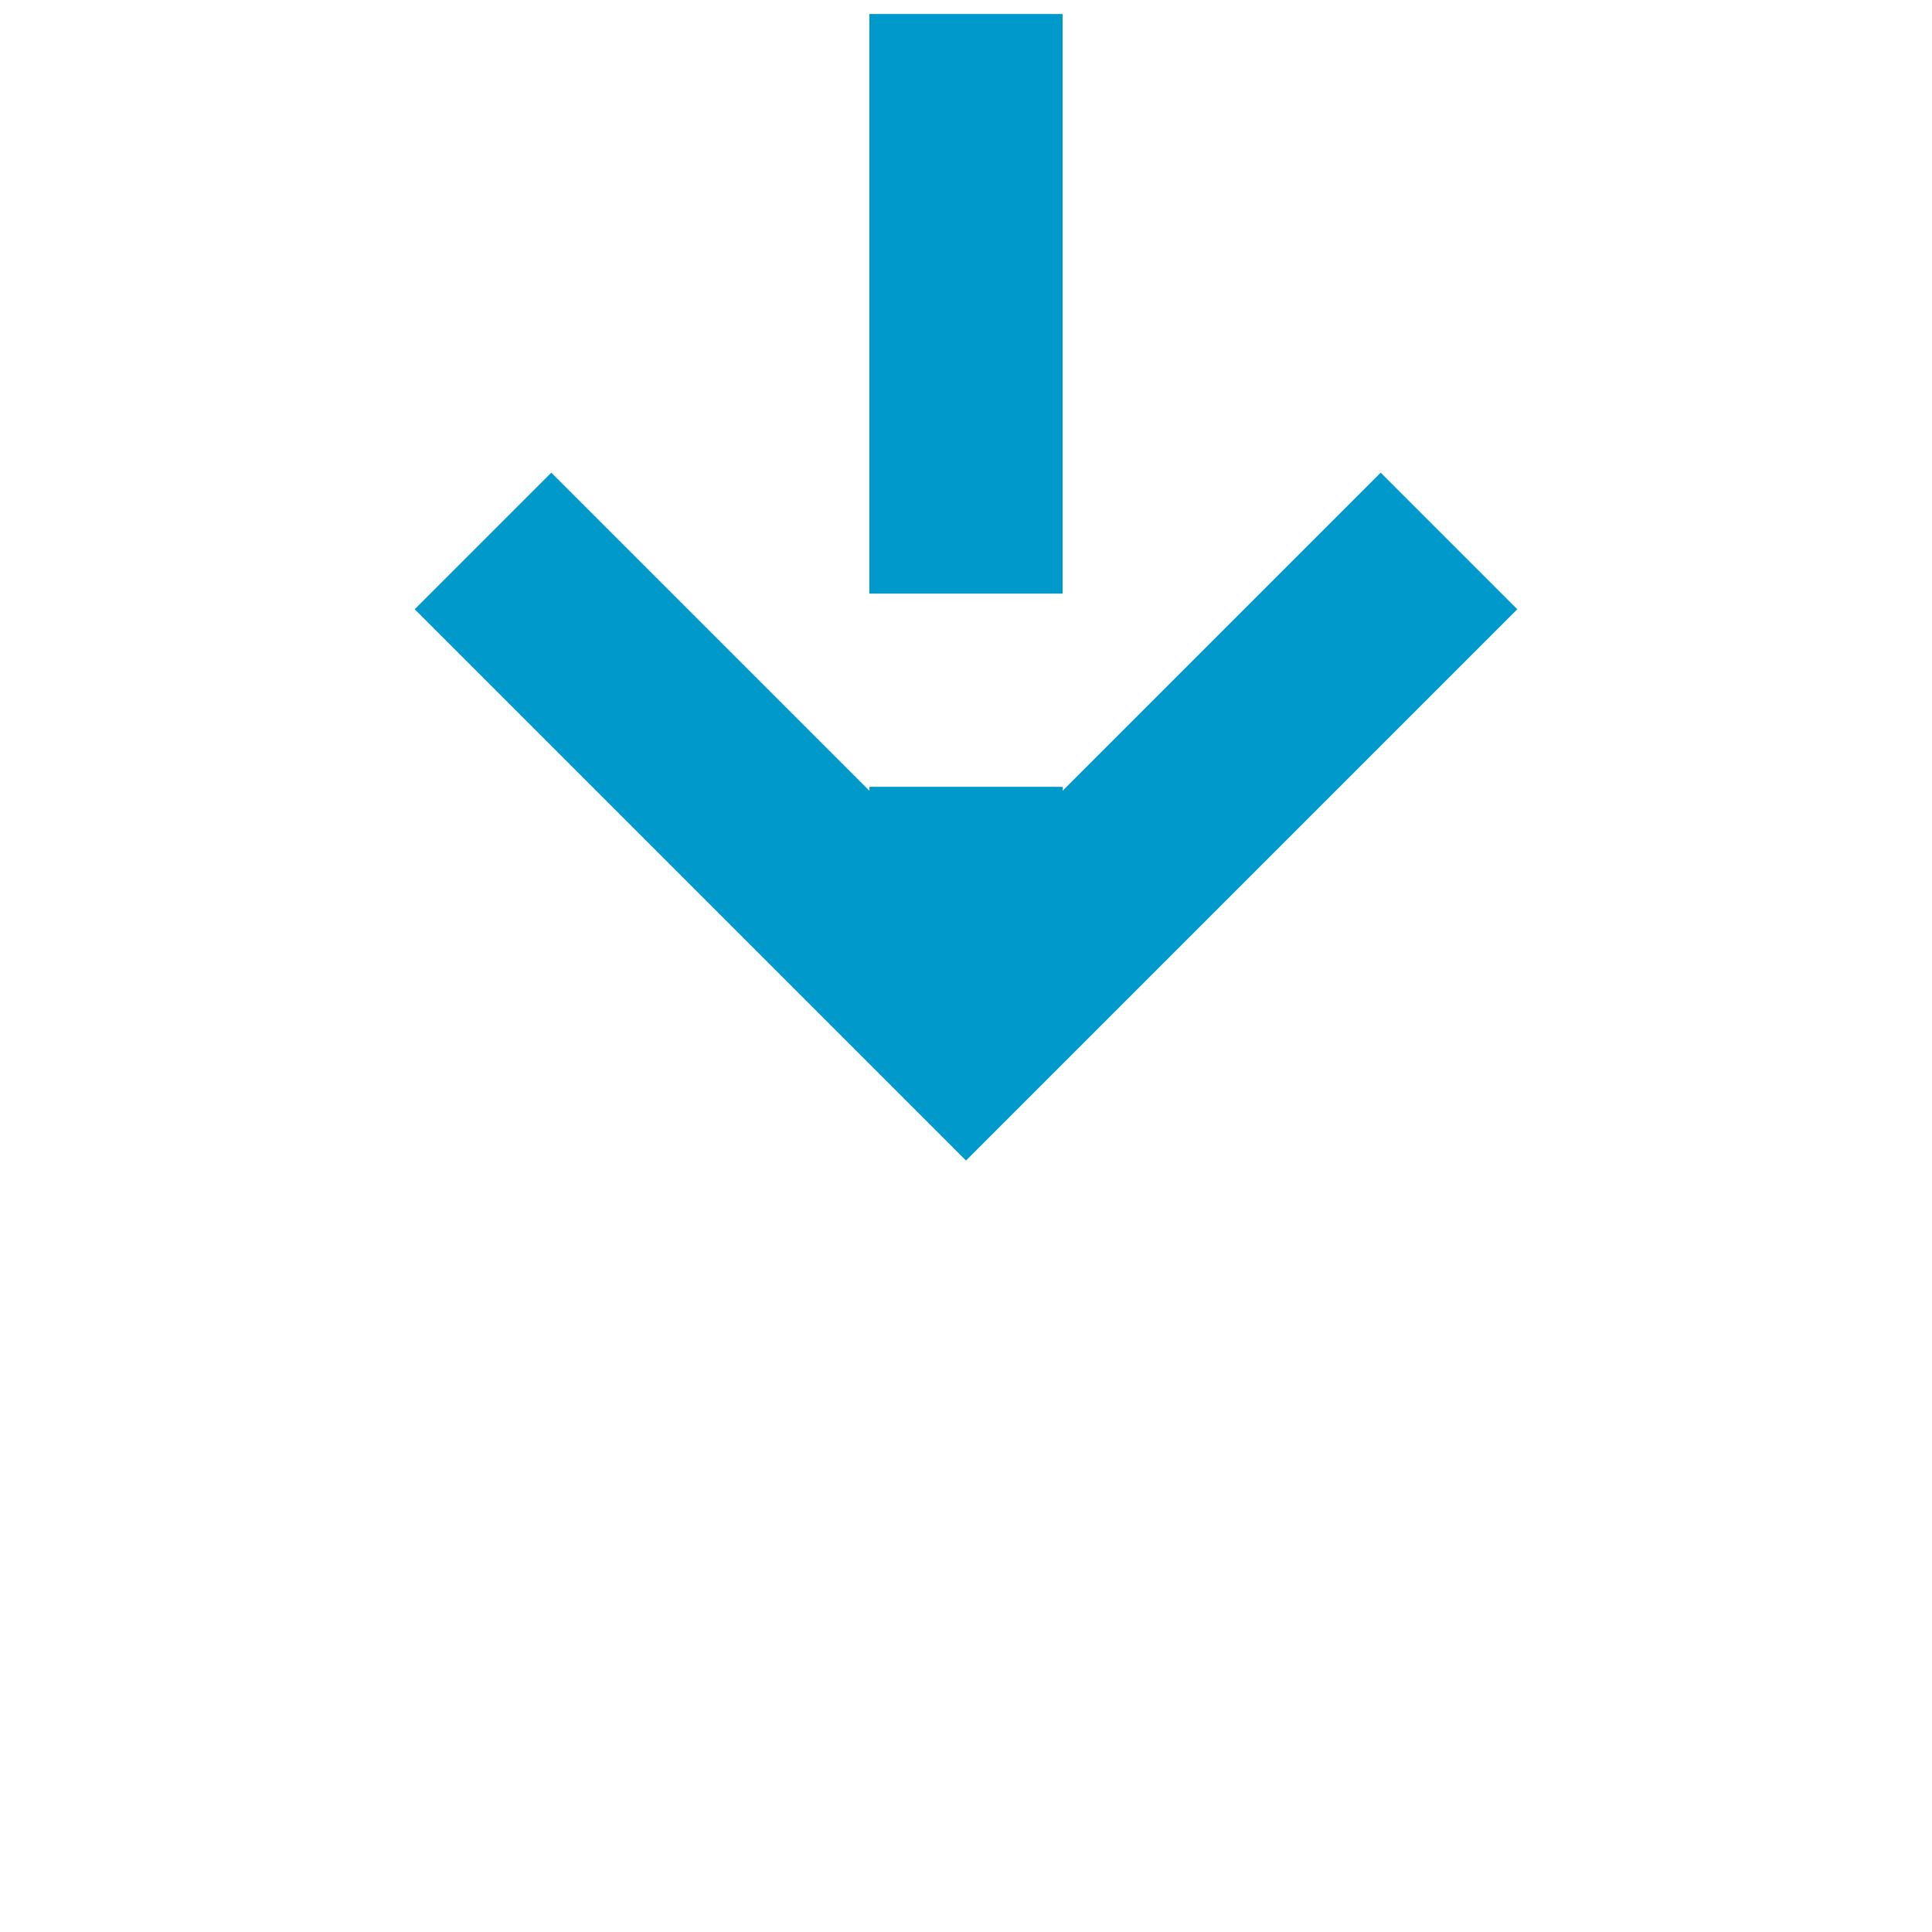
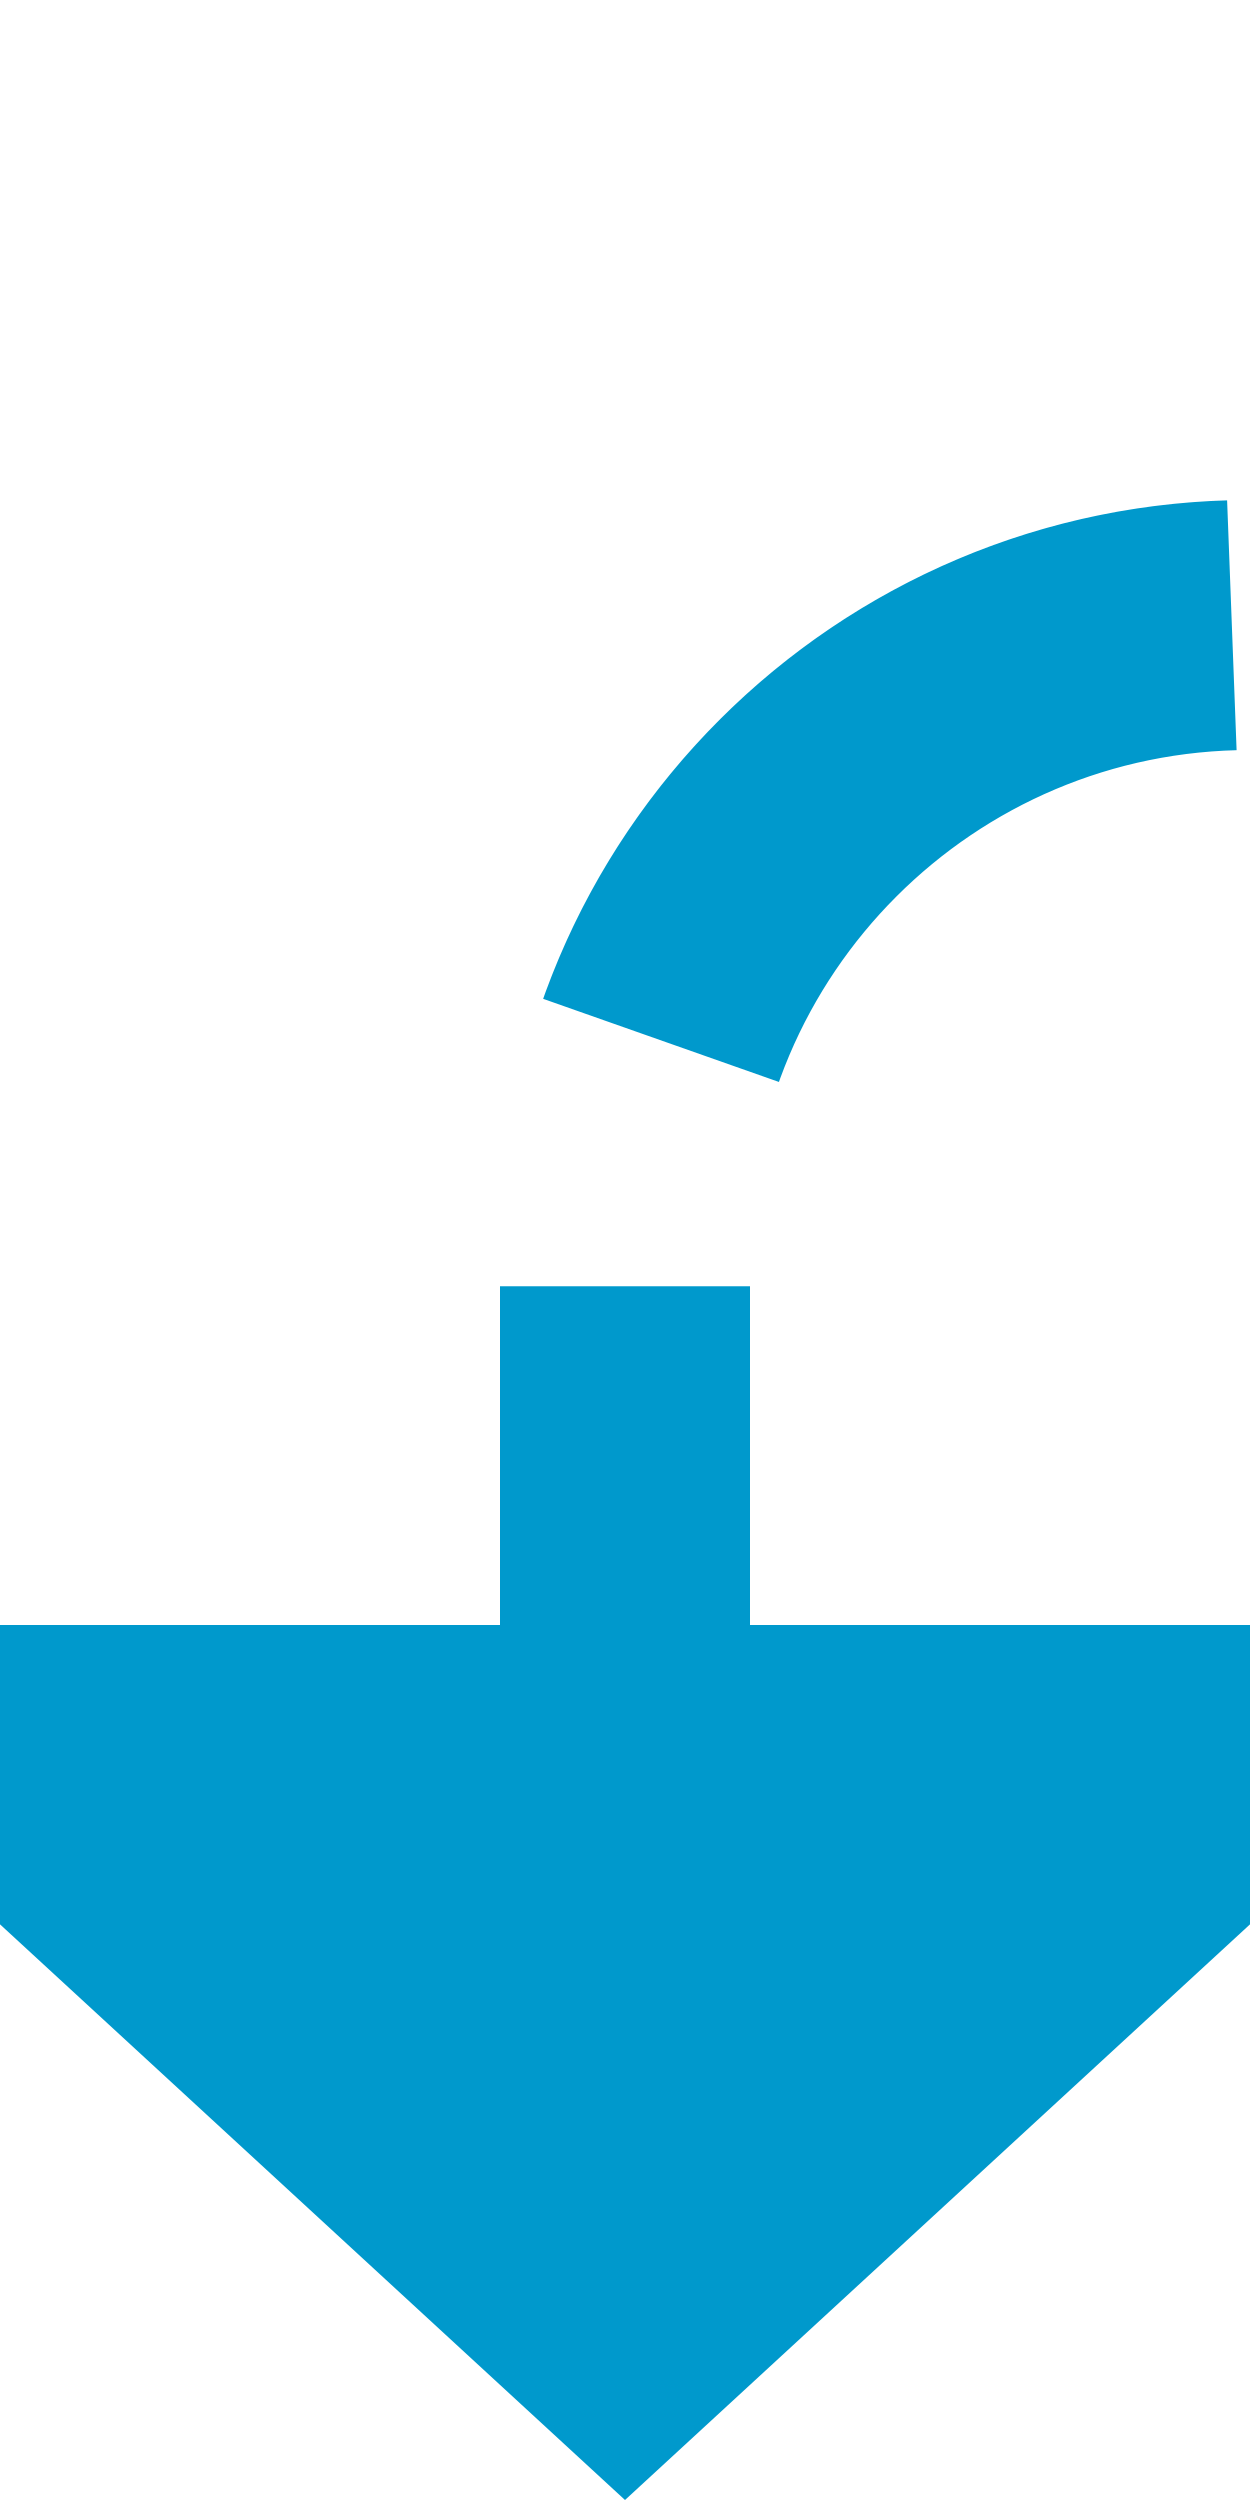
- <svg xmlns="http://www.w3.org/2000/svg" version="1.1" width="20px" height="20px" preserveAspectRatio="xMinYMid meet" viewBox="52 383  20 18">
-   <path d="M 109 315  L 67 315  A 5 5 0 0 0 62 320 L 62 392  " stroke-width="2" stroke-dasharray="6,2" stroke="#0099cc" fill="none" />
-   <path d="M 66.293 386.893  L 62 391.186  L 57.707 386.893  L 56.293 388.307  L 61.293 393.307  L 62 394.014  L 62.707 393.307  L 67.707 388.307  L 66.293 386.893  Z " fill-rule="nonzero" fill="#0099cc" stroke="none" />
+ <svg xmlns="http://www.w3.org/2000/svg" version="1.1" width="10px" height="20px" preserveAspectRatio="xMidYMin meet" viewBox="120 275  8 20">
+   <path d="M 182 267  L 182 275  A 5 5 0 0 1 177 280 L 129 280  A 5 5 0 0 0 124 285 L 124 289  " stroke-width="2" stroke-dasharray="6,2" stroke="#0099cc" fill="none" />
+   <path d="M 116.4 288  L 124 295  L 131.6 288  L 116.4 288  Z " fill-rule="nonzero" fill="#0099cc" stroke="none" />
</svg>
